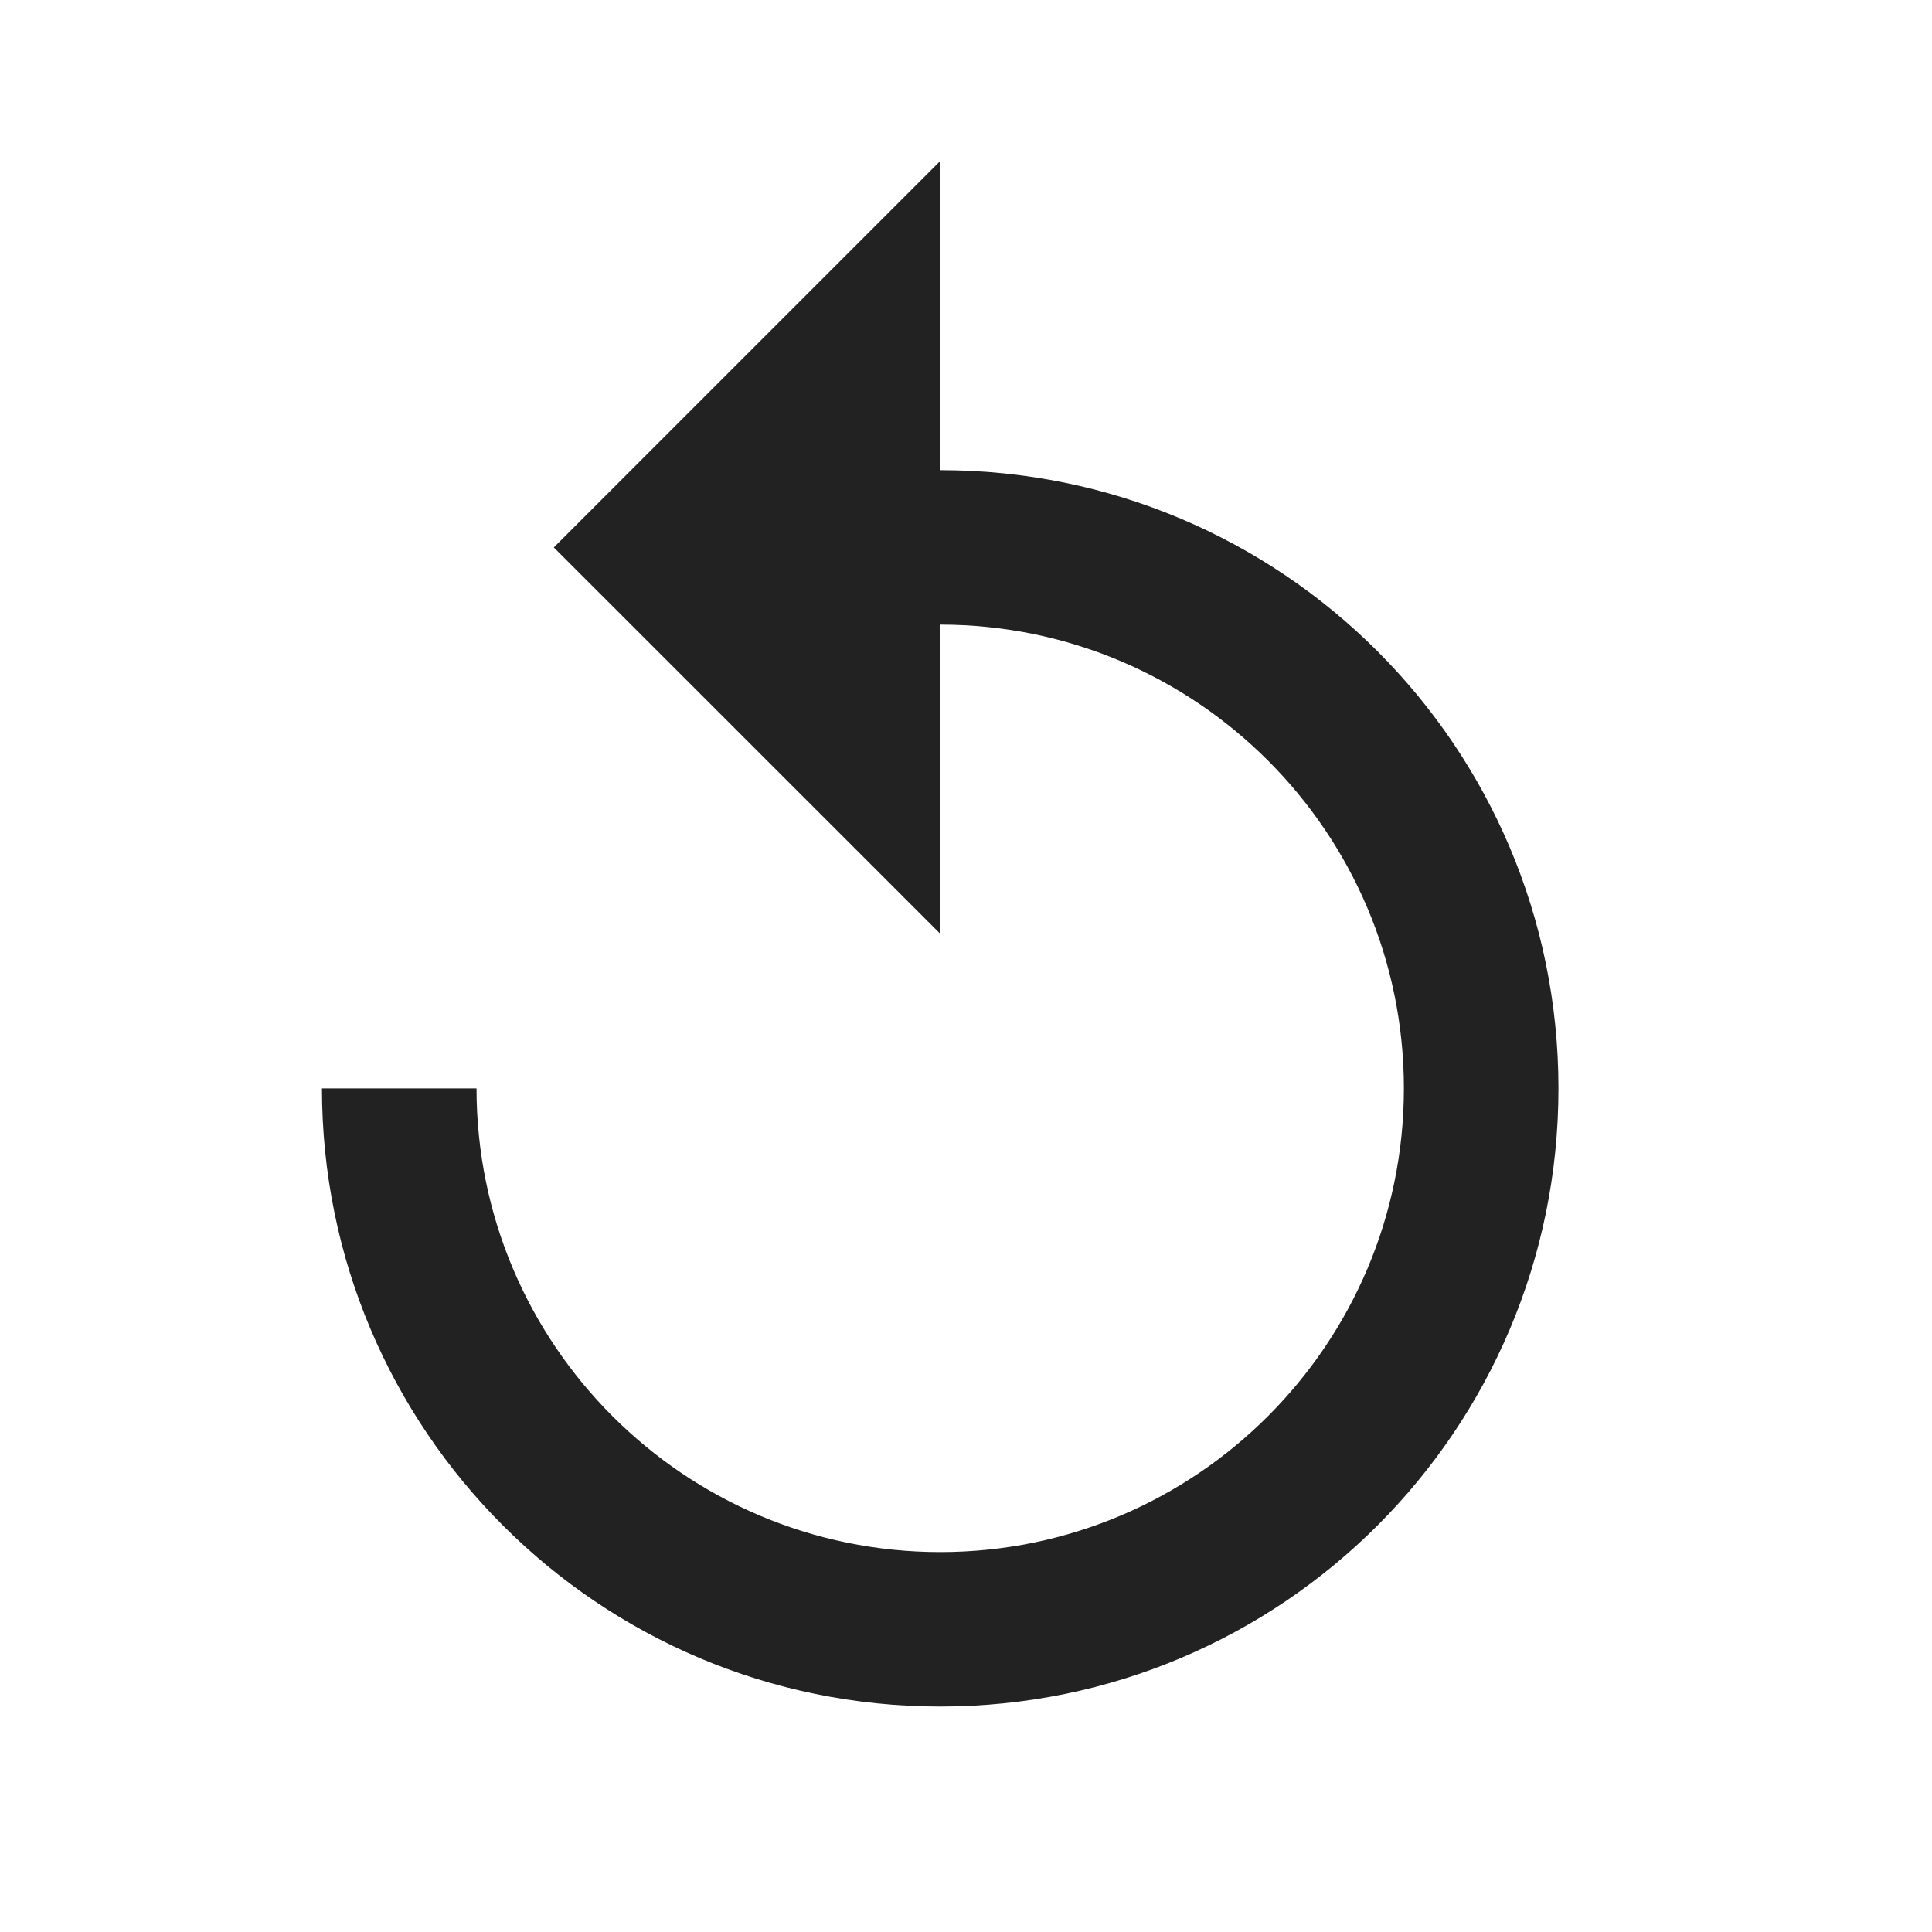
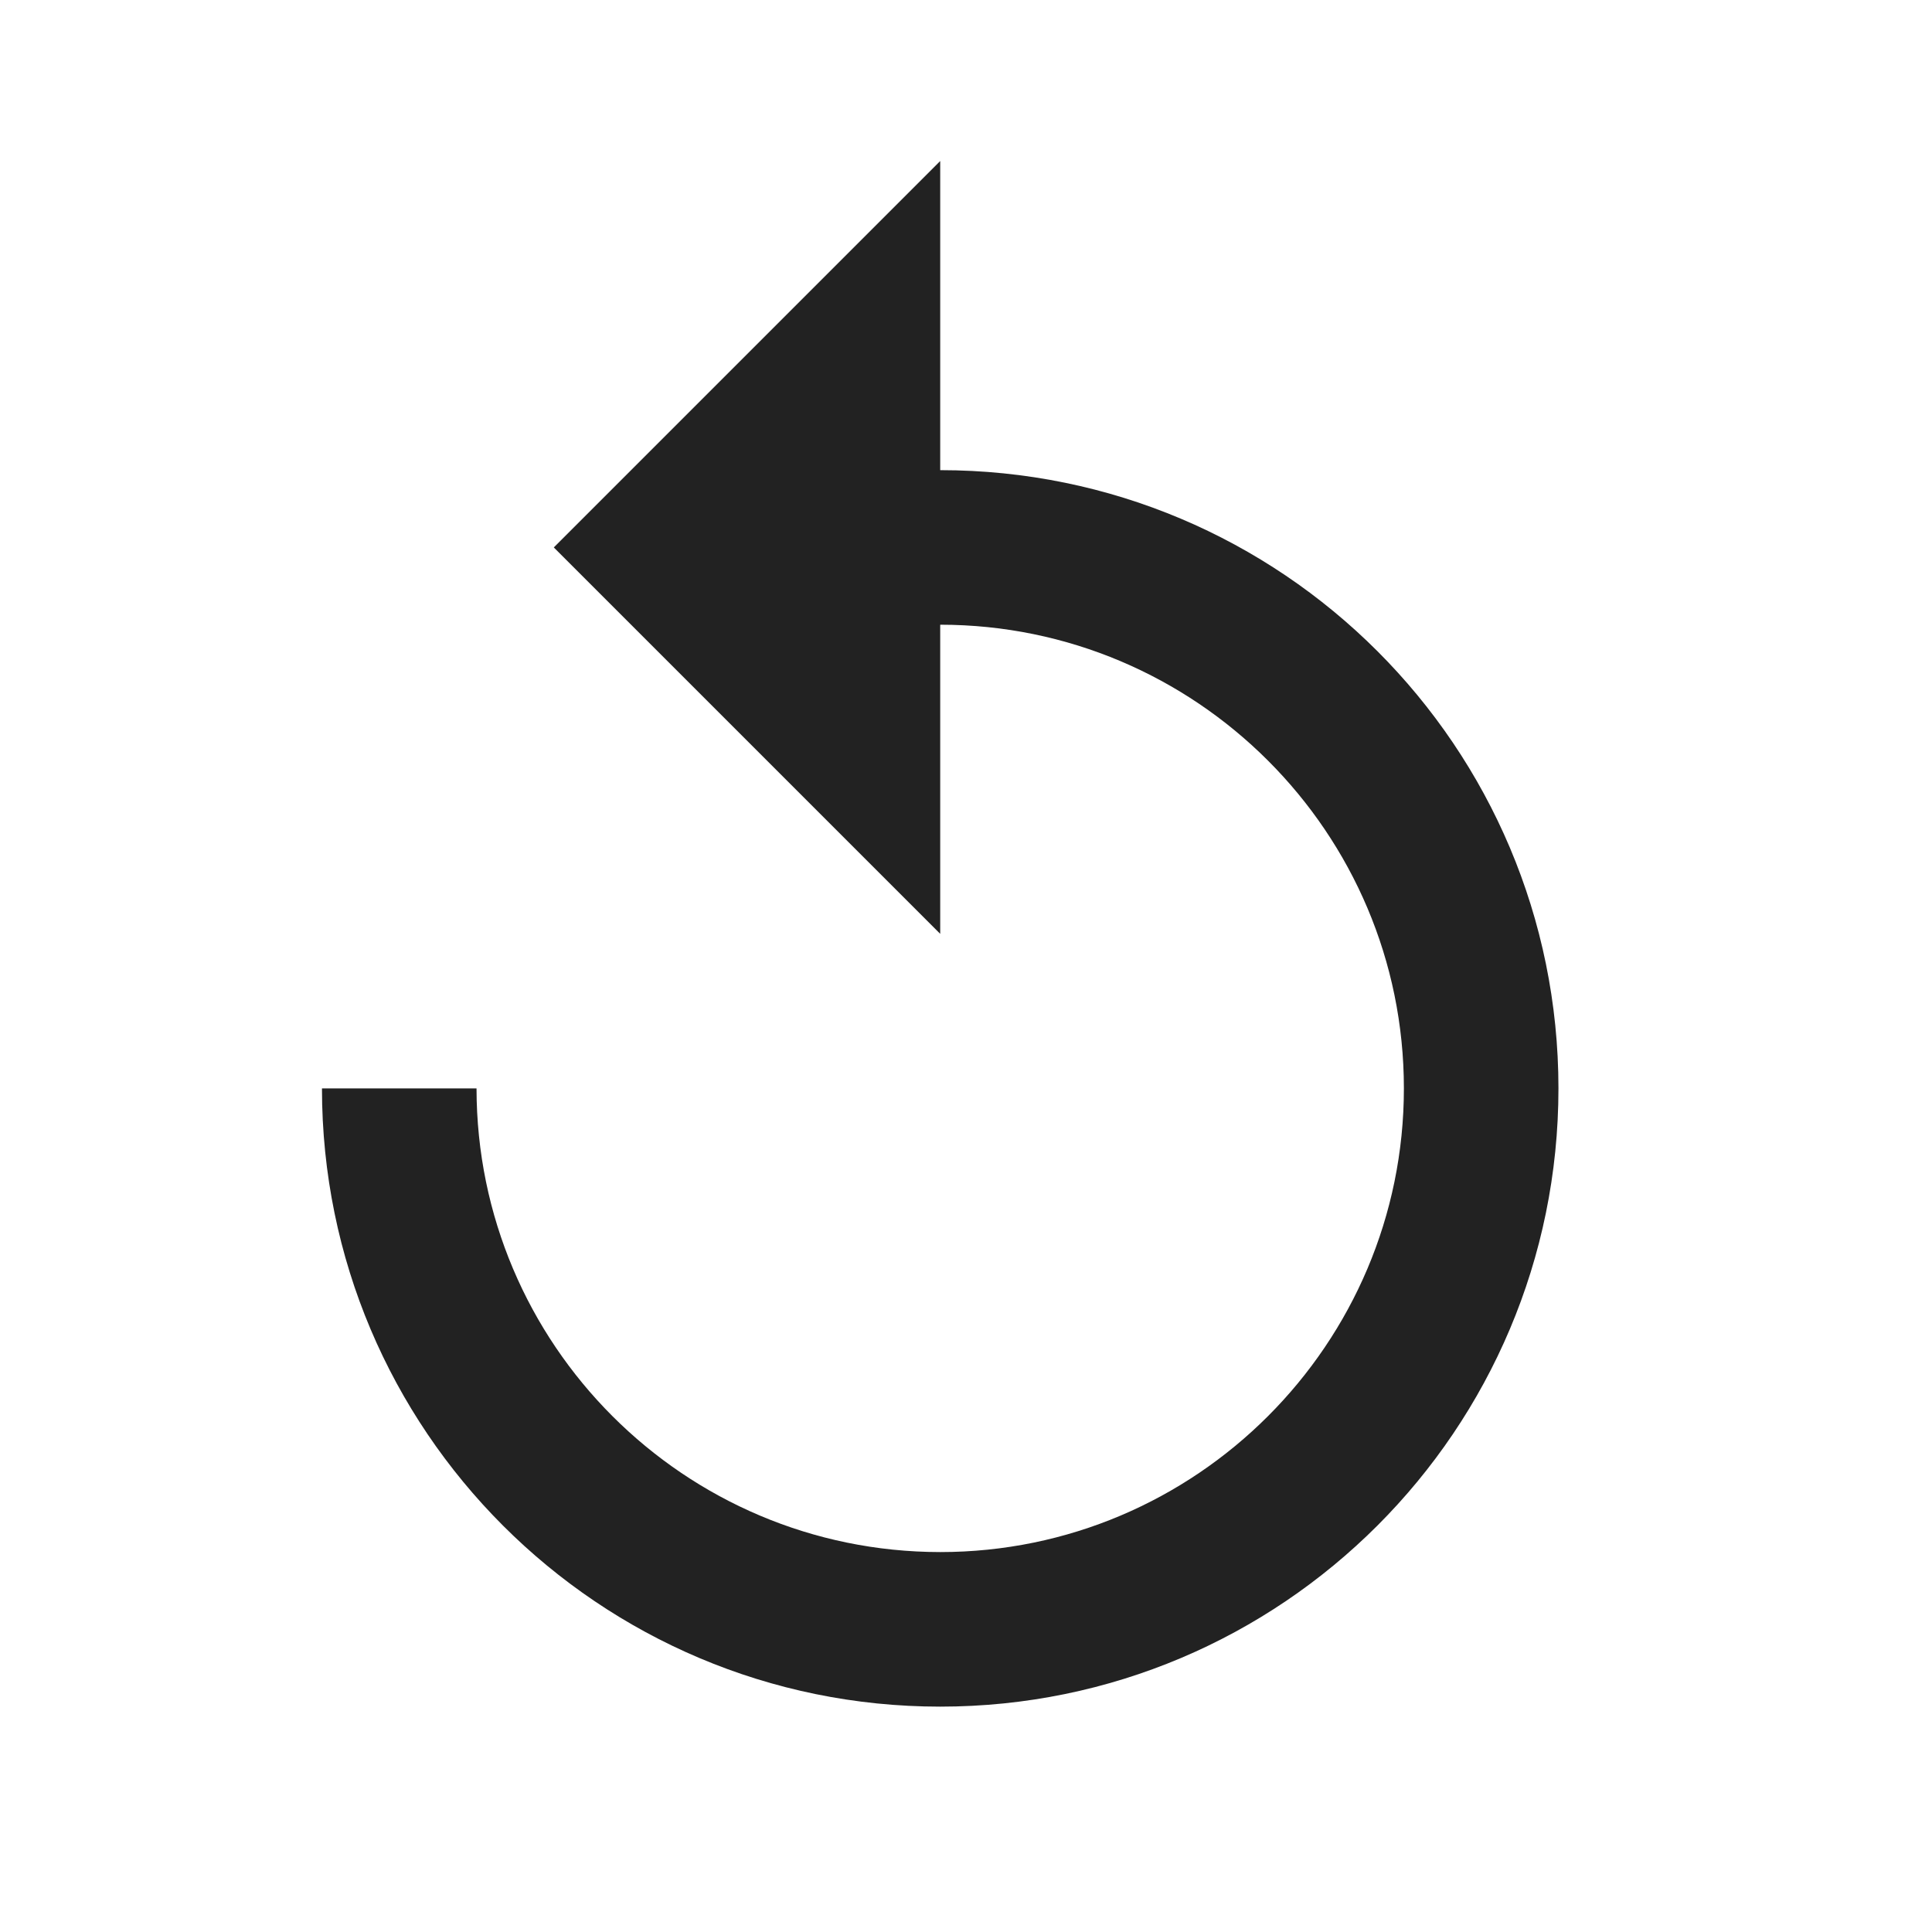
- <svg xmlns="http://www.w3.org/2000/svg" width="20" height="20" viewBox="0 0 20 20" fill="none">
-   <g id="icon/av/replay_24px">
-     <path id="icon/av/replay_24px_2" d="M9.733 4.867V1.667L5.733 5.667L9.733 9.666V6.466C12.381 6.466 14.533 8.618 14.533 11.267C14.533 13.915 12.381 16.067 9.733 16.067C7.085 16.067 4.933 13.915 4.933 11.267H3.333C3.333 14.803 6.197 17.666 9.733 17.666C13.269 17.666 16.133 14.803 16.133 11.267C16.133 7.731 13.269 4.867 9.733 4.867Z" fill="#222222" />
-   </g>
+ <svg xmlns="http://www.w3.org/2000/svg" width="20" height="20" fill="none">
+   <path d="M9.733 4.867v-3.2l-4 4 4 4v-3.2c2.648 0 4.8 2.151 4.8 4.8 0 2.648-2.152 4.8-4.8 4.8a4.804 4.804 0 0 1-4.8-4.8h-1.6c0 3.536 2.864 6.4 6.4 6.4 3.536 0 6.4-2.865 6.4-6.4 0-3.536-2.864-6.4-6.4-6.4z" fill="#222" />
</svg>
